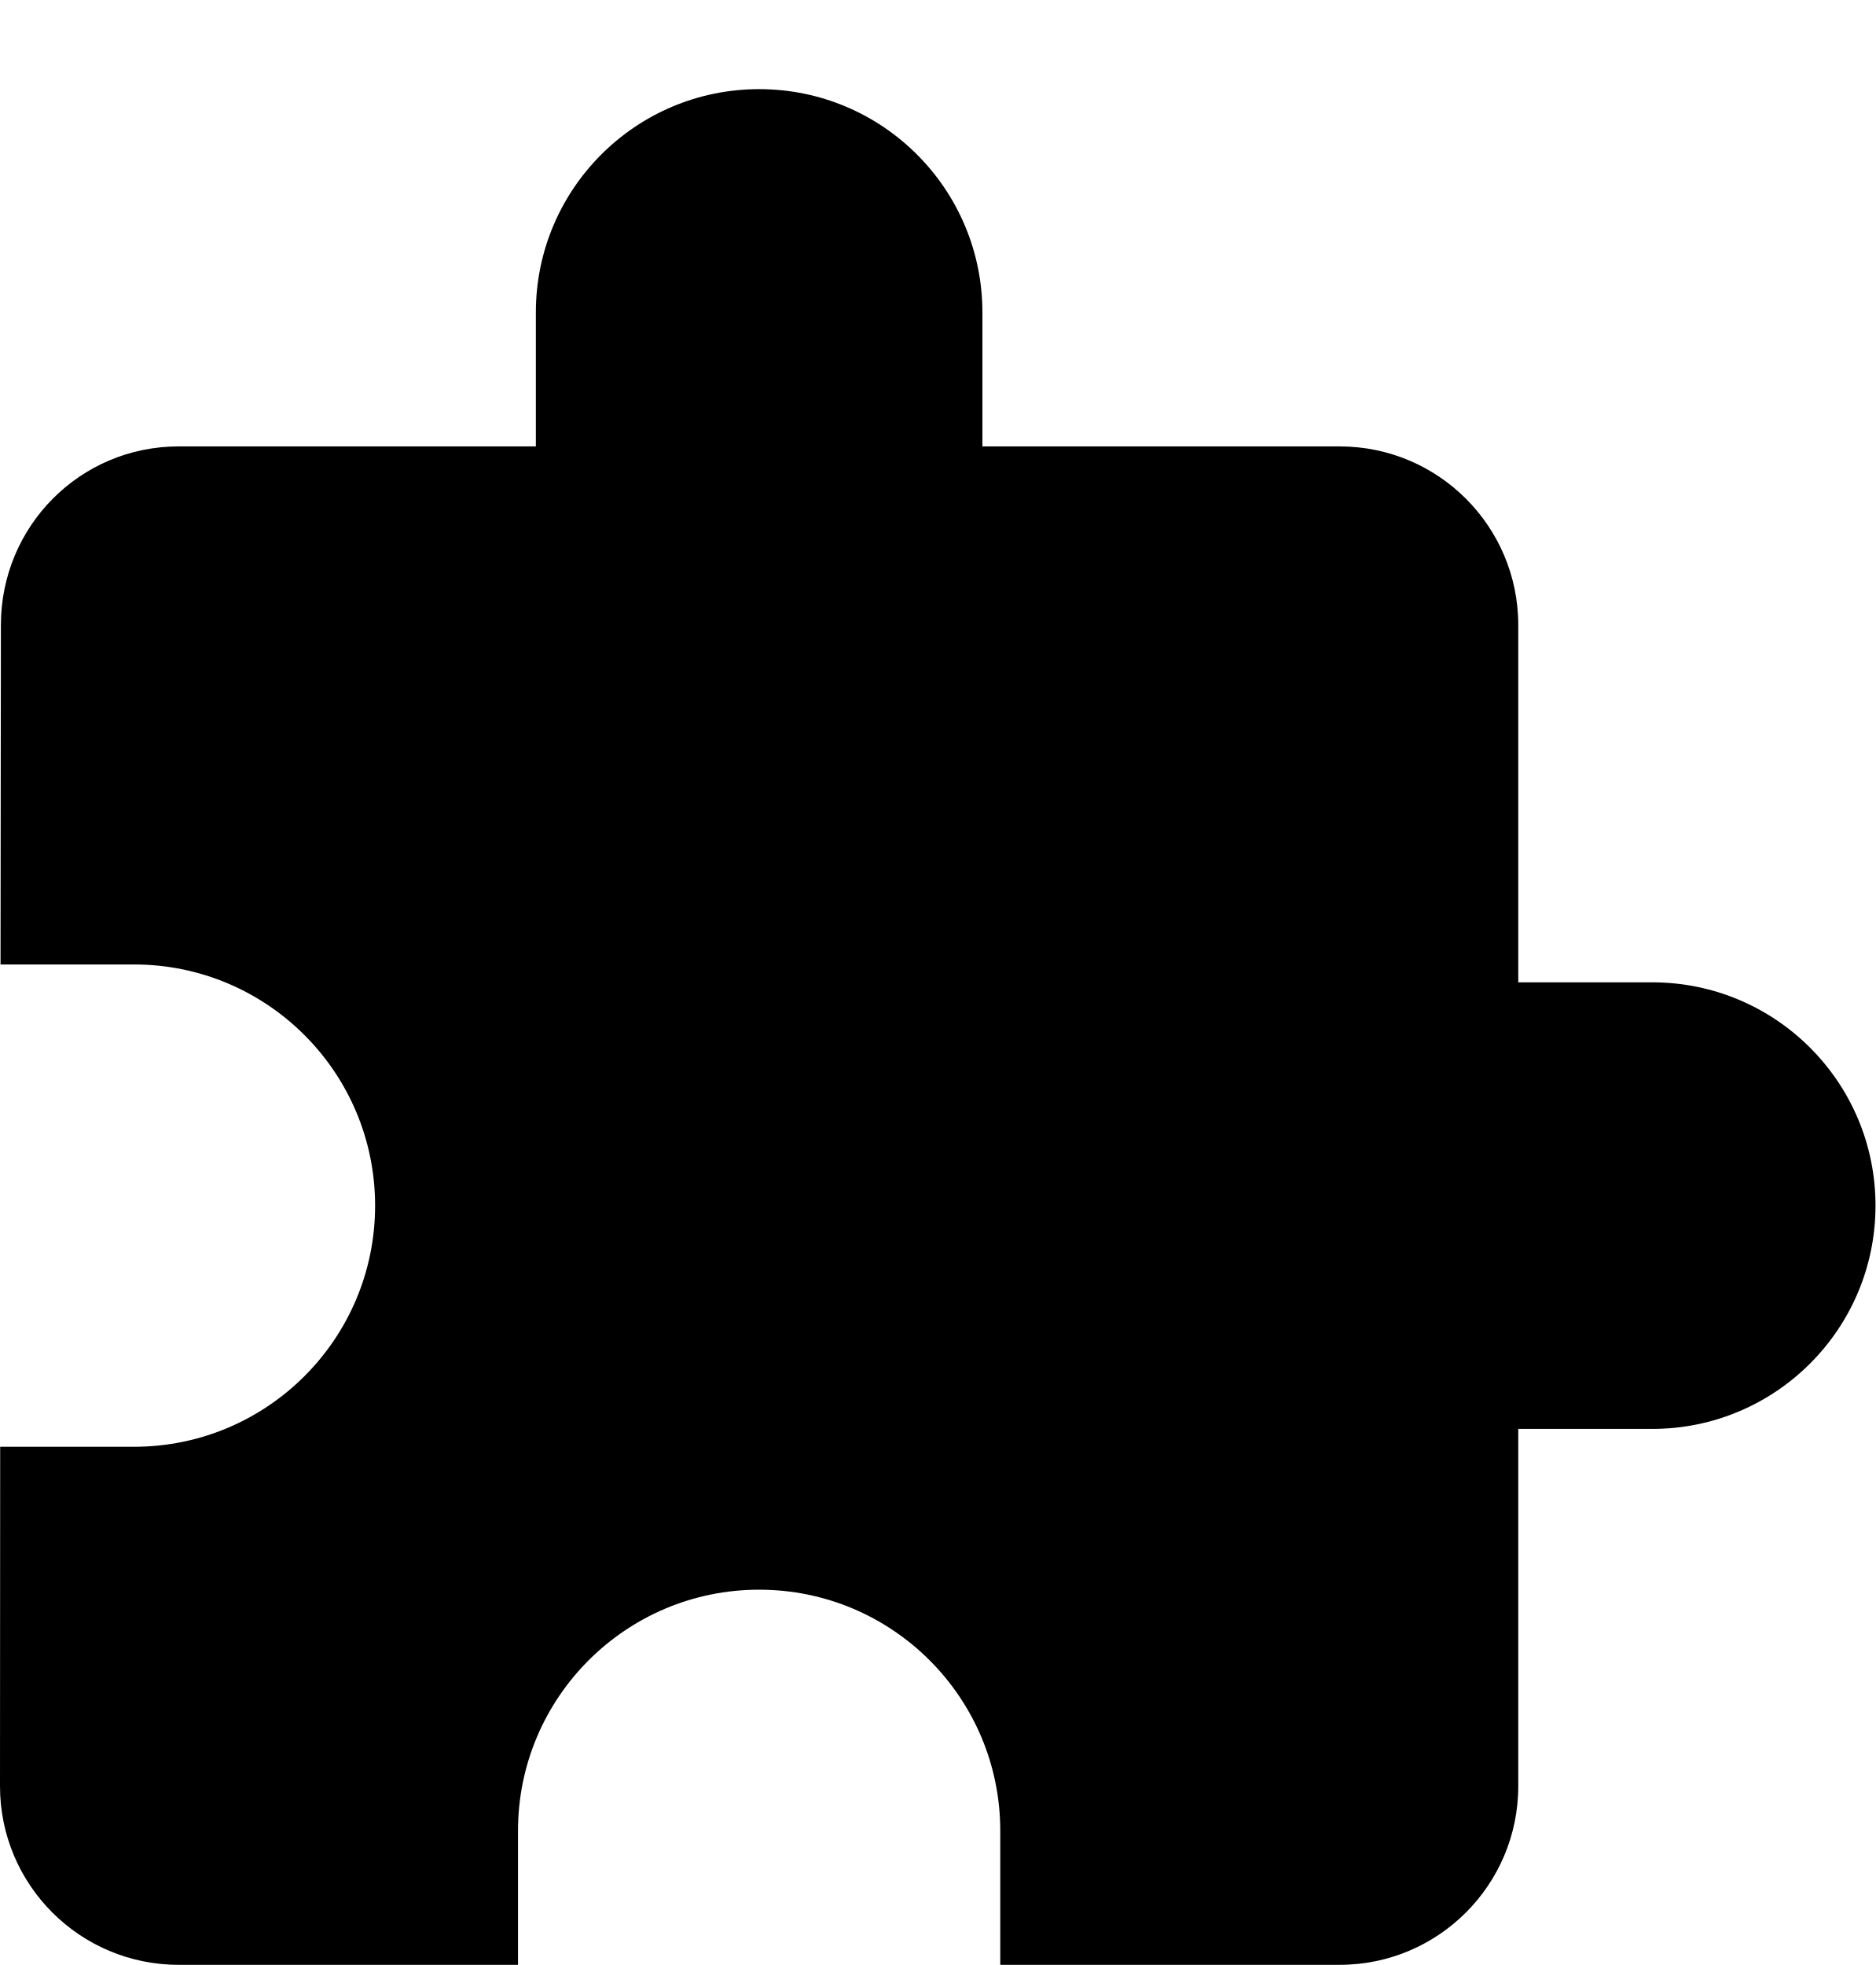
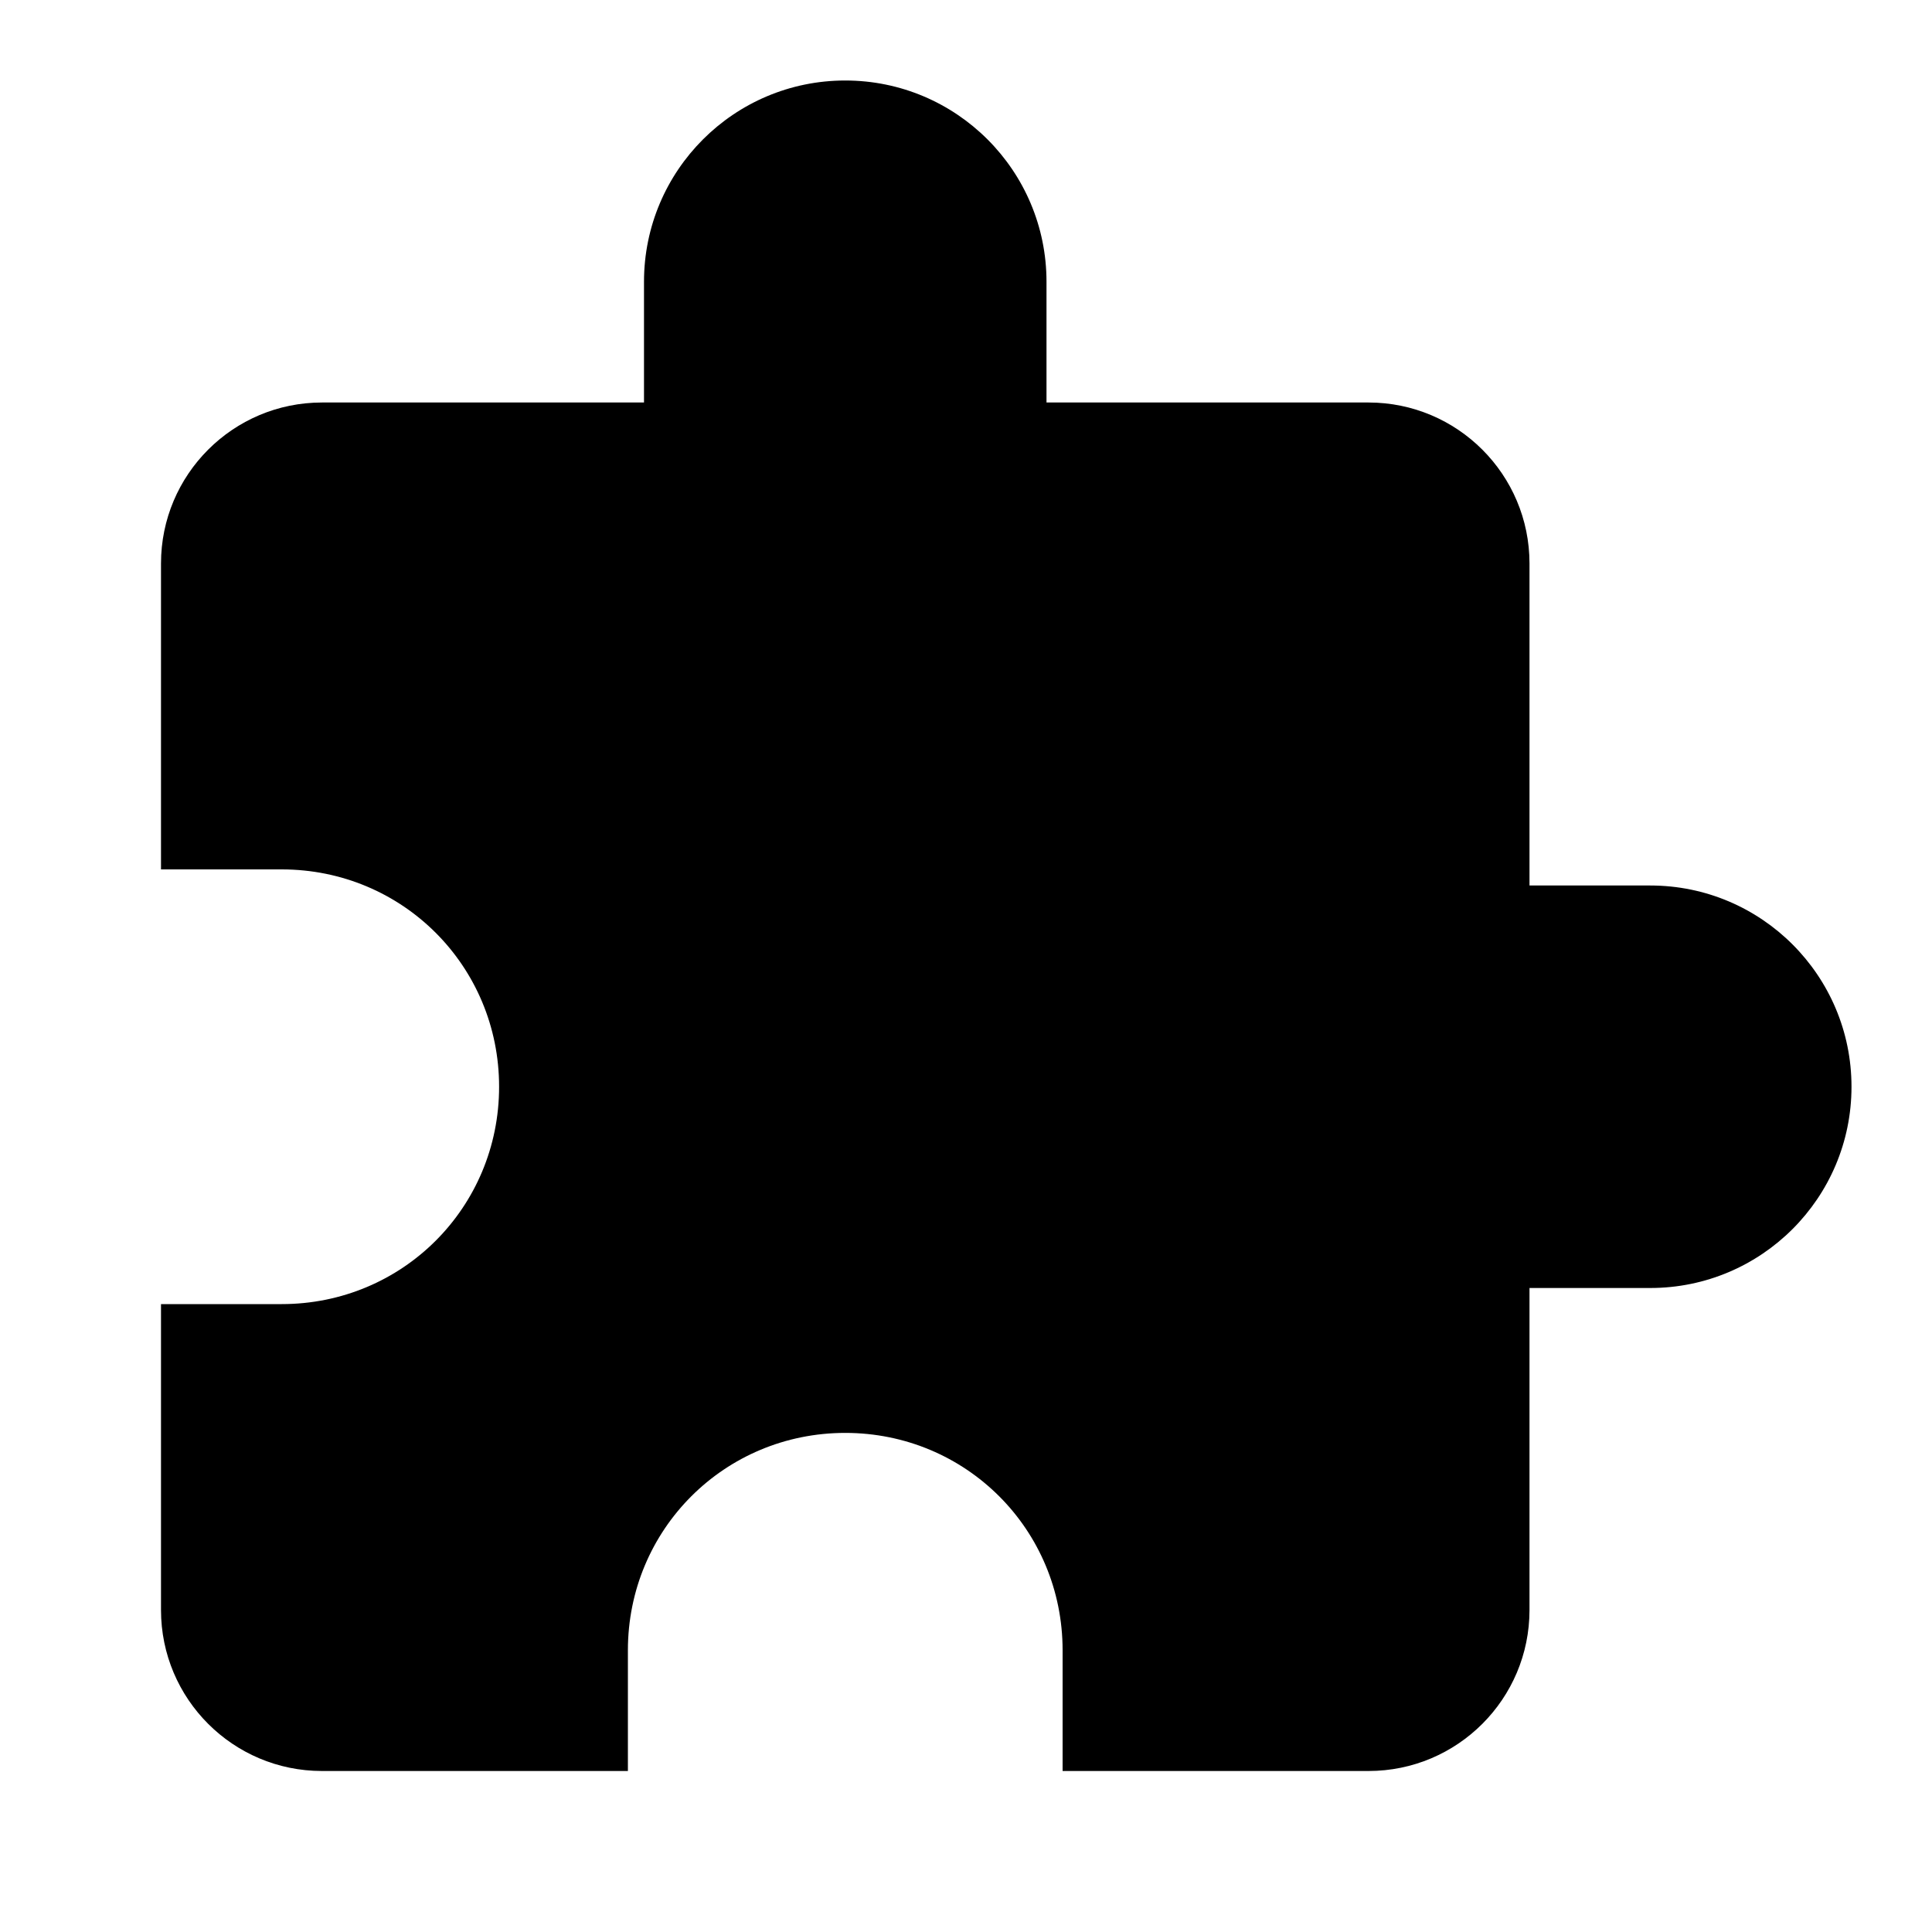
- <svg xmlns="http://www.w3.org/2000/svg" viewBox="0 0 21 22">
-   <path d="M18.5 10.998H17v-4a2 2 0 00-2-2h-4v-1.5a2.5 2.5 0 00-5 0v1.5H2c-1.105 0-1.99.896-1.99 2l-.004 3.8H1.5a2.7 2.7 0 010 5.4H.002L0 19.998a2 2 0 002 2h3.8v-1.5a2.7 2.7 0 015.4 0v1.5H15a2 2 0 002-2v-4h1.5a2.5 2.5 0 000-5z" />
+ <svg xmlns="http://www.w3.org/2000/svg" viewBox="0 0 24 24">
+   <path d="M20.5 11H19V7a2 2 0 00-2-2h-4V3.5A2.5 2.5 0 0010.5 1 2.5 2.5 0 008 3.5V5H4a2 2 0 00-2 2v3.8h1.5c1.5 0 2.7 1.2 2.7 2.7 0 1.5-1.2 2.7-2.7 2.7H2V20a2 2 0 002 2h3.8v-1.5c0-1.5 1.2-2.7 2.7-2.7 1.5 0 2.7 1.2 2.7 2.7V22H17a2 2 0 002-2v-4h1.5a2.5 2.5 0 002.5-2.5 2.5 2.5 0 00-2.5-2.5z" />
</svg>
